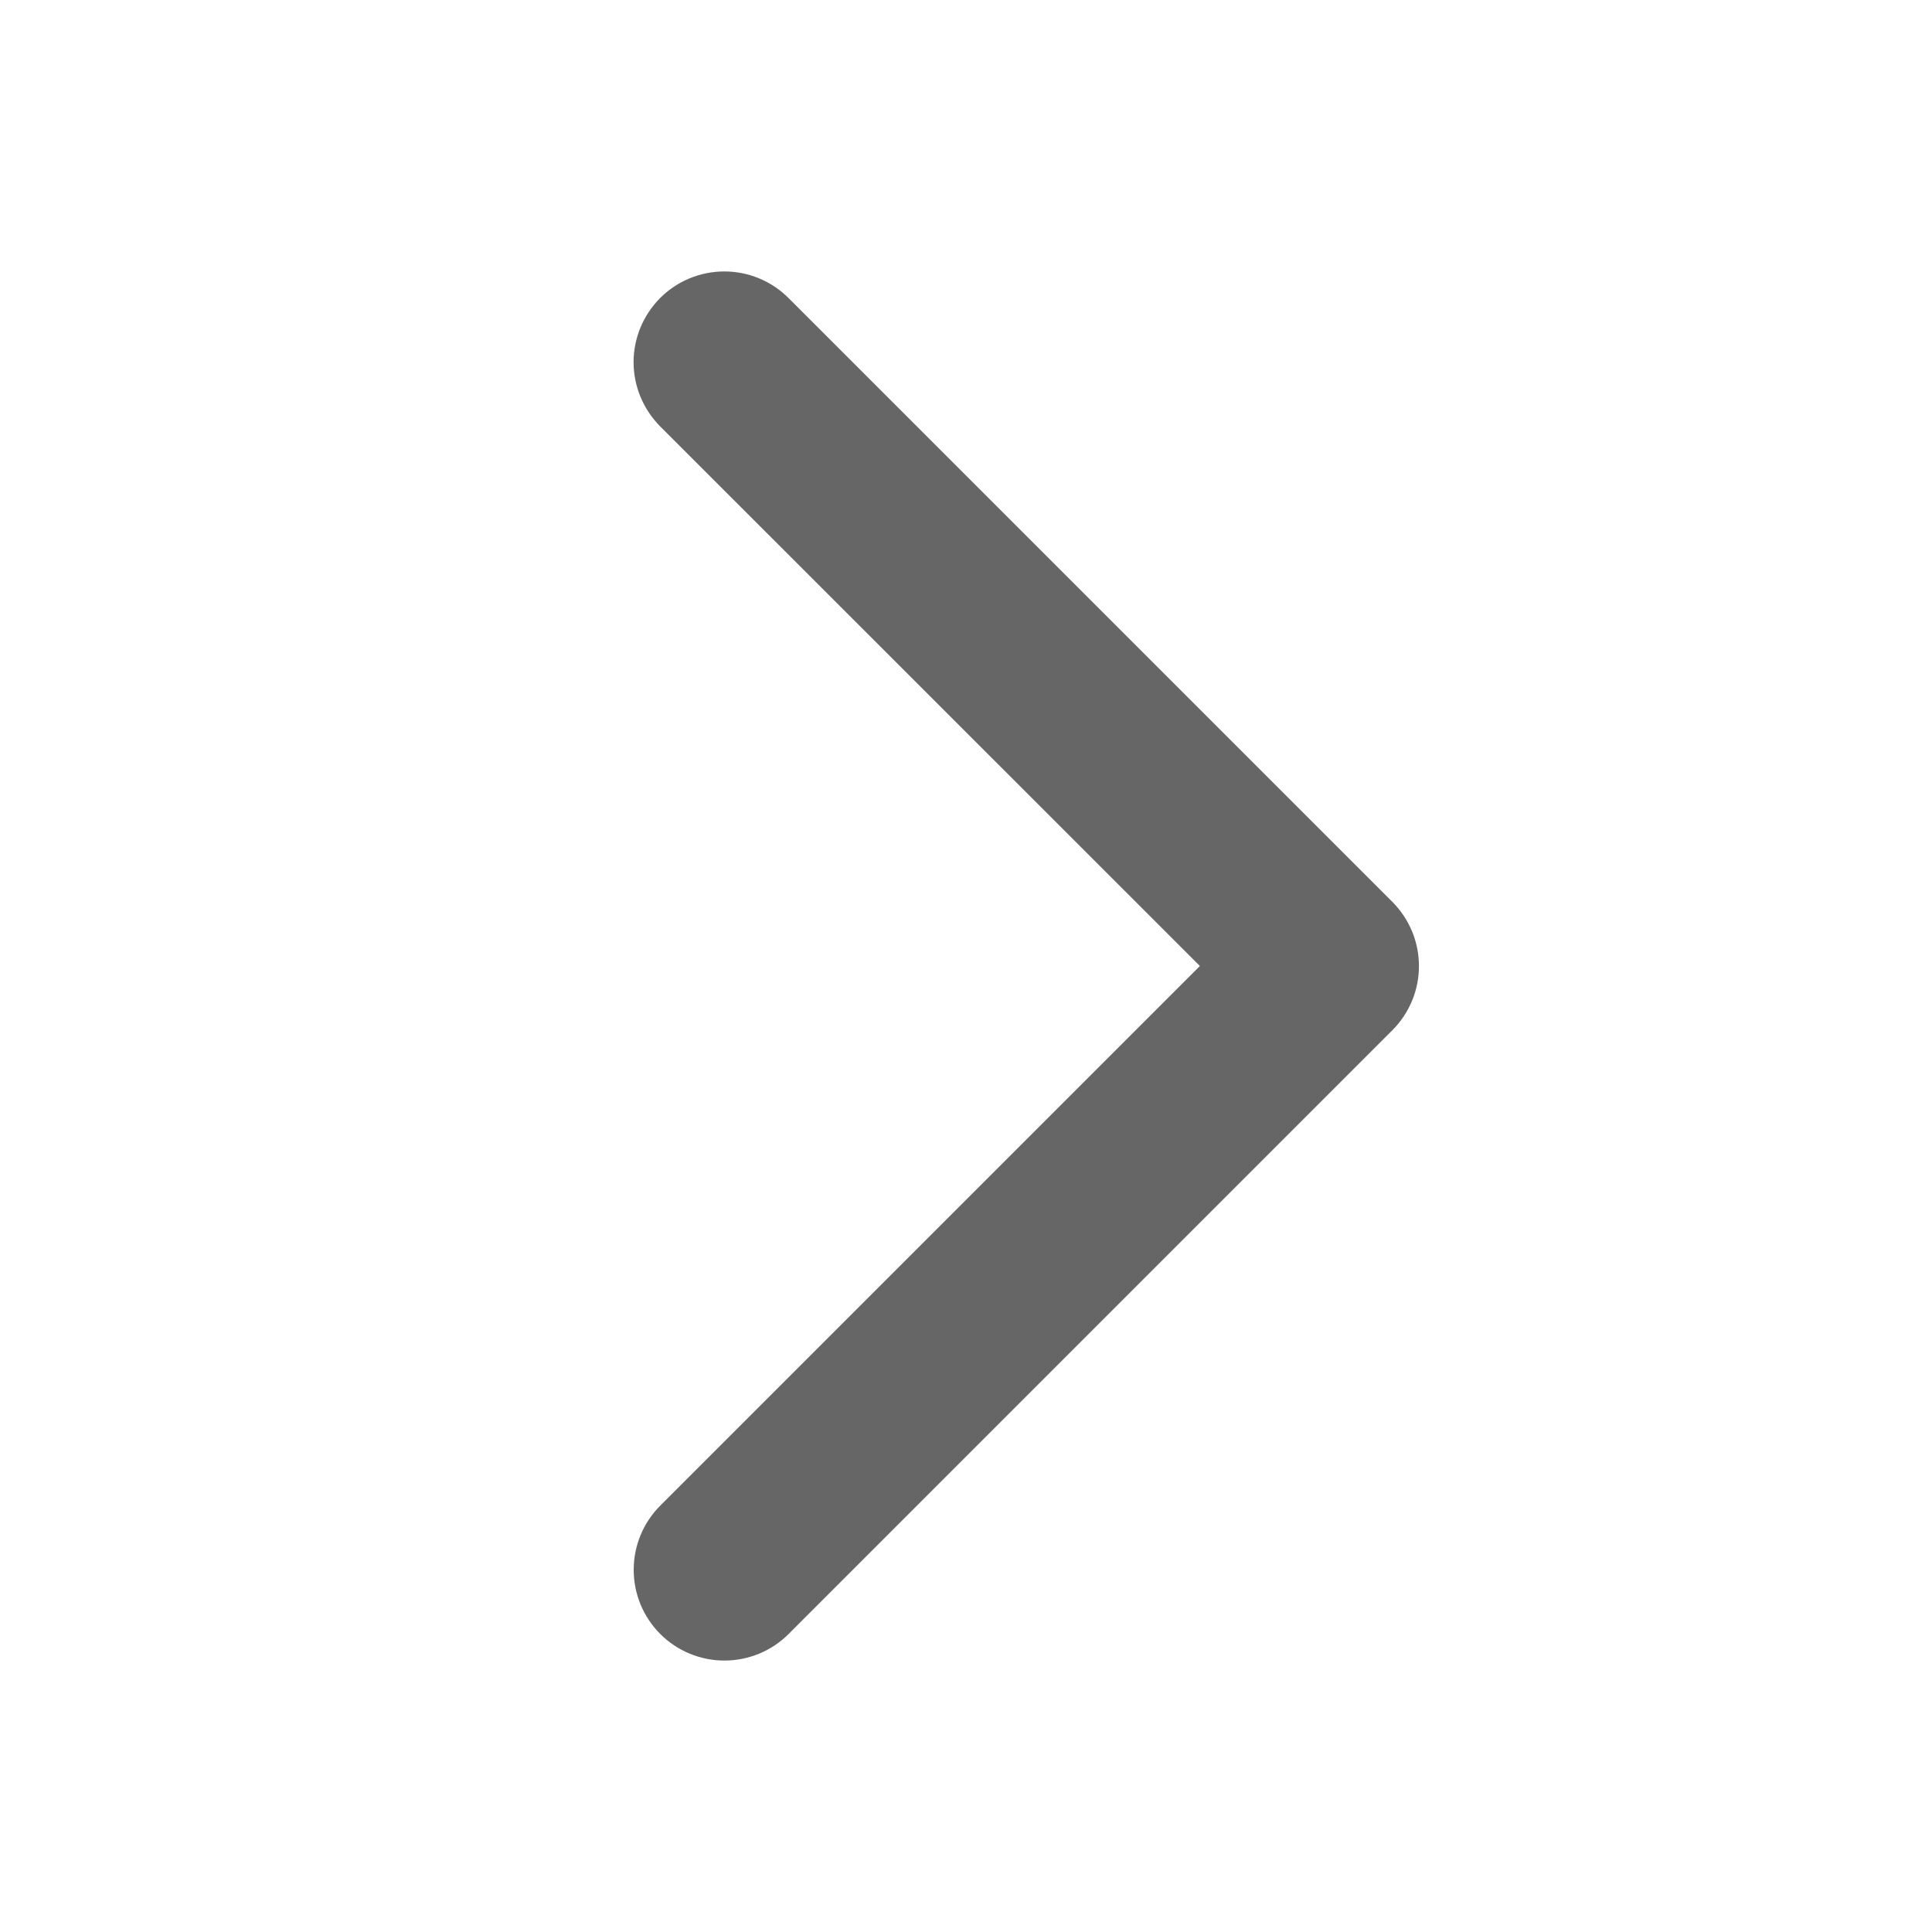
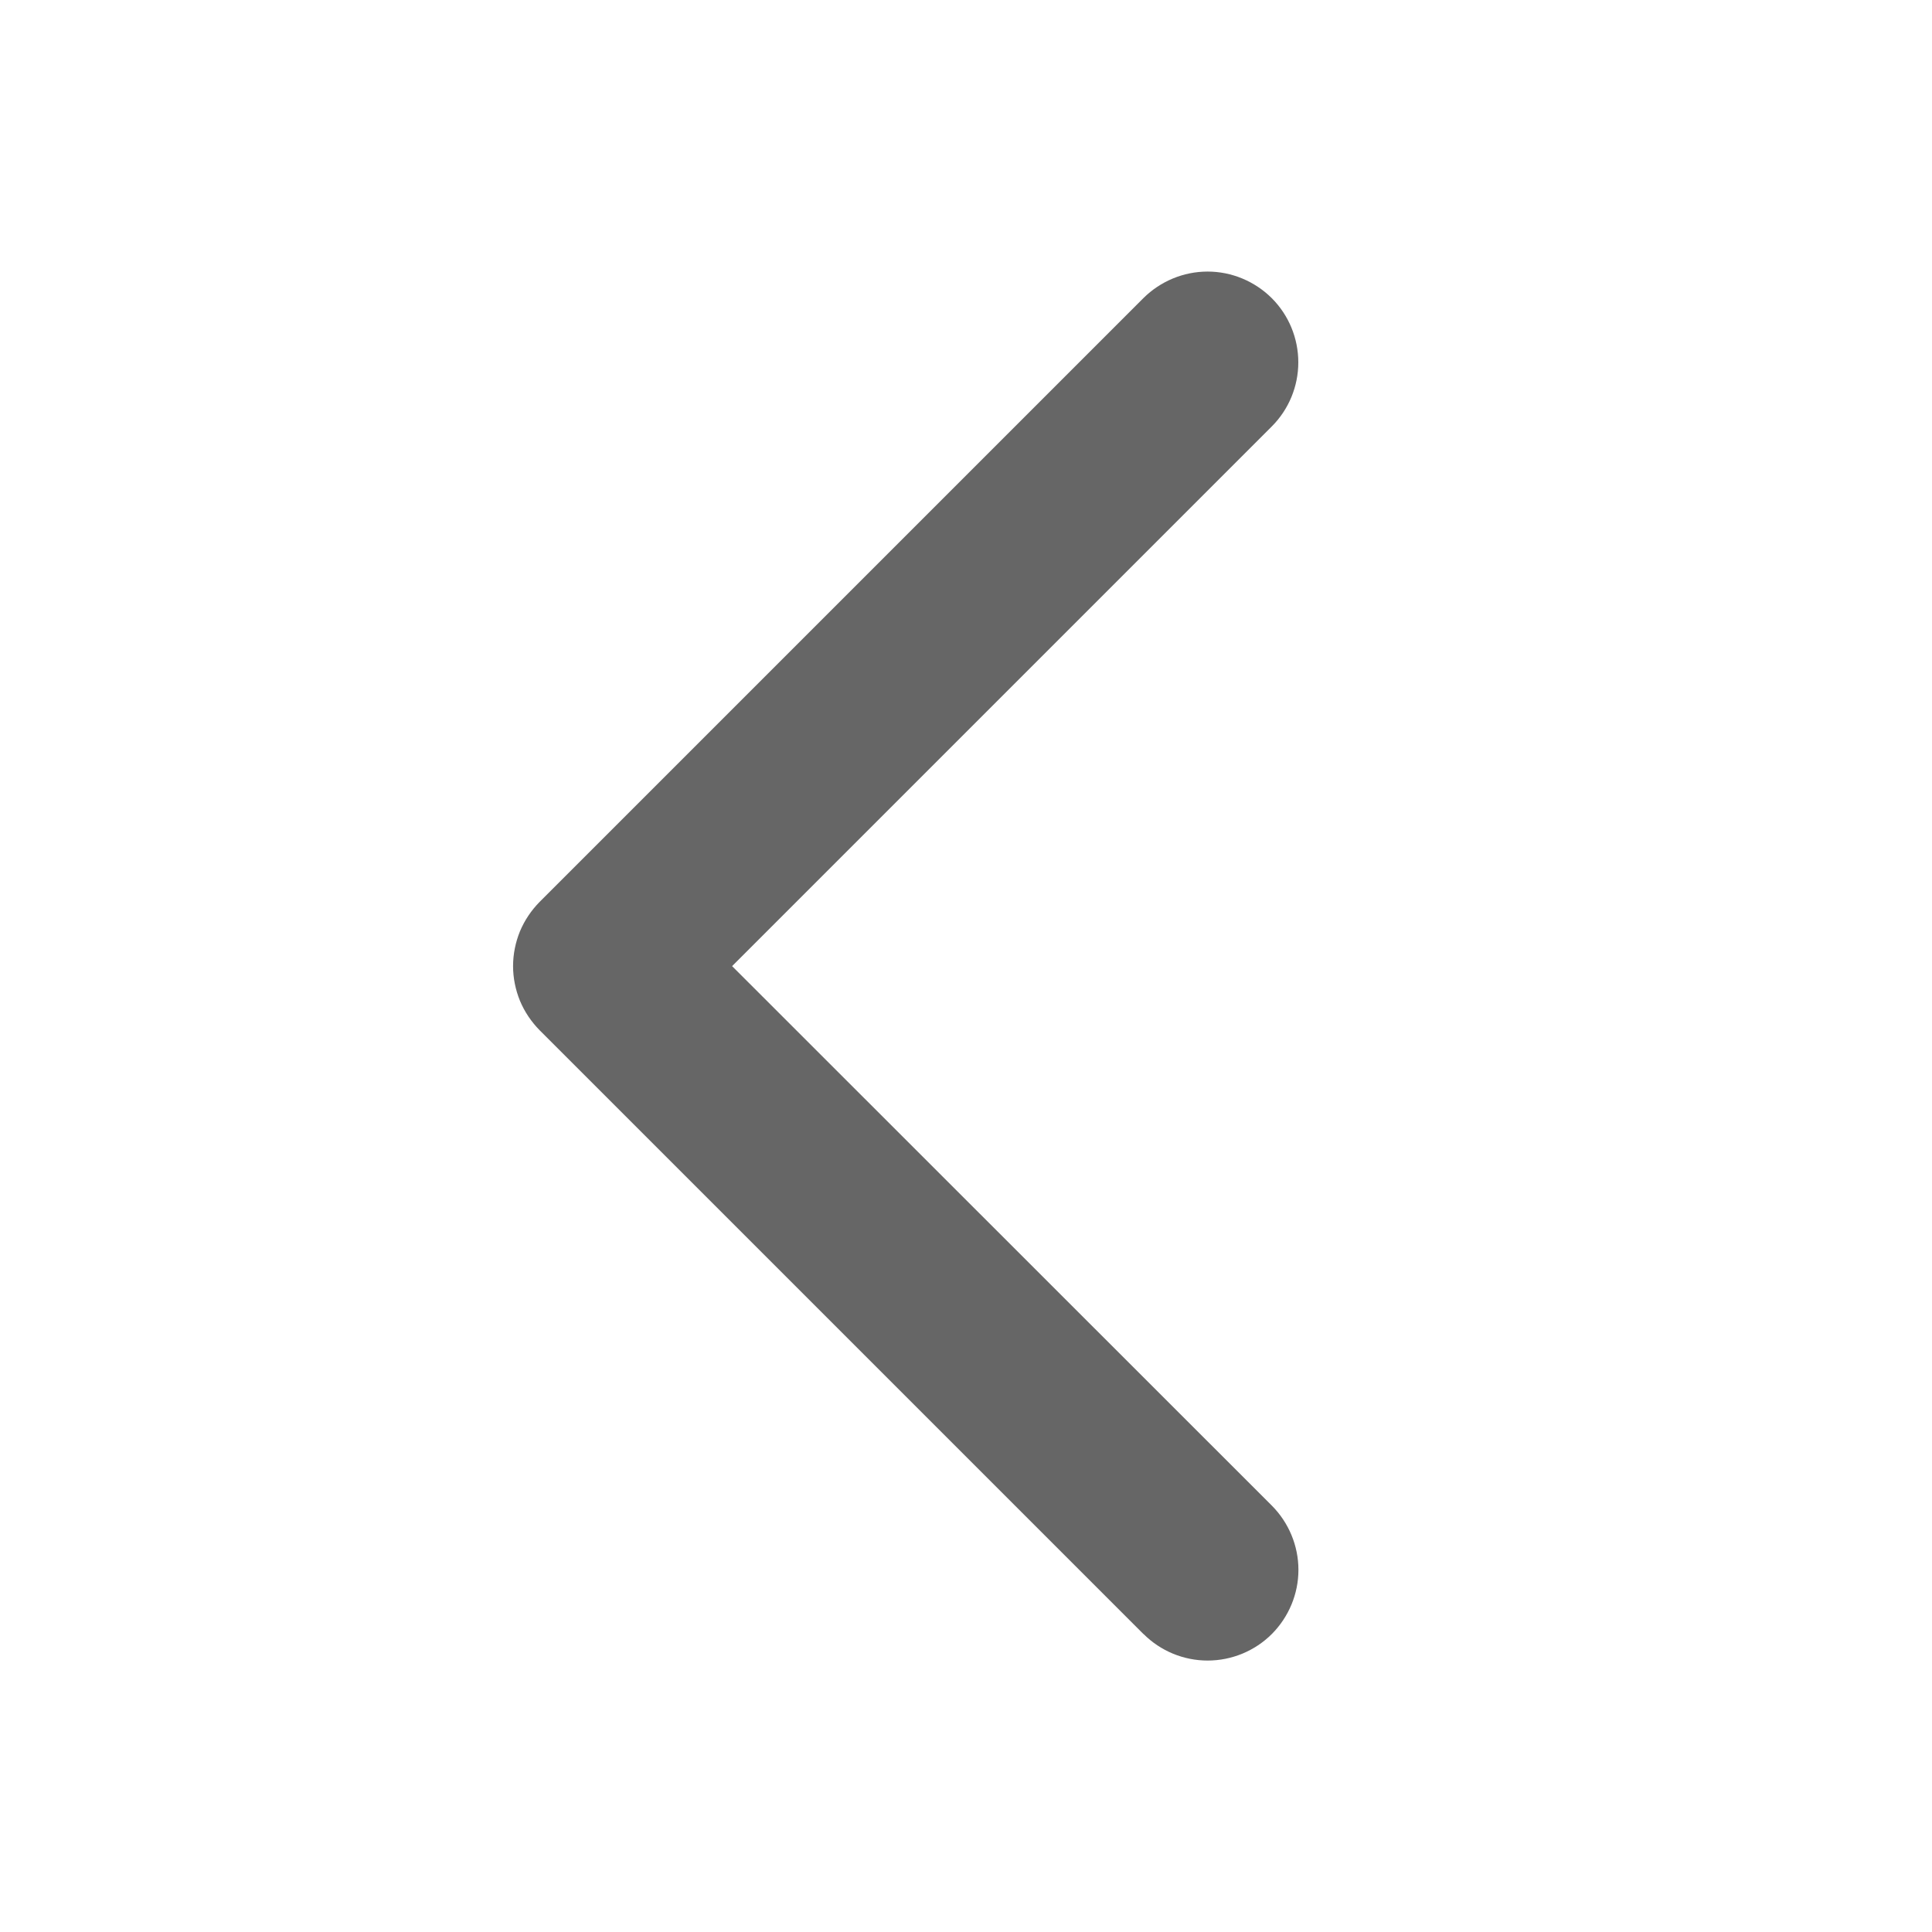
<svg xmlns="http://www.w3.org/2000/svg" width="16" height="16" viewBox="0 0 16 16" fill="none">
-   <path d="M6.531 2.469L11.531 7.469C11.601 7.539 11.656 7.622 11.694 7.713C11.732 7.804 11.751 7.902 11.751 8.001C11.751 8.099 11.732 8.197 11.694 8.288C11.656 8.379 11.601 8.462 11.531 8.532L6.531 13.532C6.39 13.673 6.199 13.752 5.999 13.752C5.8 13.752 5.609 13.673 5.468 13.532C5.327 13.391 5.248 13.2 5.248 13.001C5.248 12.801 5.327 12.61 5.468 12.469L9.937 8L5.467 3.531C5.327 3.39 5.247 3.199 5.247 2.999C5.247 2.8 5.327 2.609 5.467 2.468C5.608 2.327 5.799 2.248 5.999 2.248C6.198 2.248 6.389 2.327 6.53 2.468L6.531 2.469Z" fill="black" fill-opacity="0.6" />
+   <path d="M9.469 13.532L4.469 8.532C4.4 8.462 4.344 8.379 4.306 8.288C4.269 8.197 4.249 8.099 4.249 8.001C4.249 7.902 4.269 7.804 4.306 7.713C4.344 7.622 4.4 7.539 4.469 7.469L9.469 2.469C9.61 2.329 9.801 2.249 10.001 2.249C10.2 2.249 10.391 2.329 10.532 2.469C10.673 2.61 10.752 2.801 10.752 3.001C10.752 3.2 10.673 3.391 10.532 3.532L6.063 8.001L10.533 12.469C10.673 12.61 10.753 12.801 10.753 13.001C10.753 13.2 10.673 13.391 10.533 13.532C10.392 13.673 10.2 13.752 10.001 13.752C9.802 13.752 9.611 13.673 9.47 13.532L9.469 13.532Z" fill="black" fill-opacity="0.6" />
</svg>
